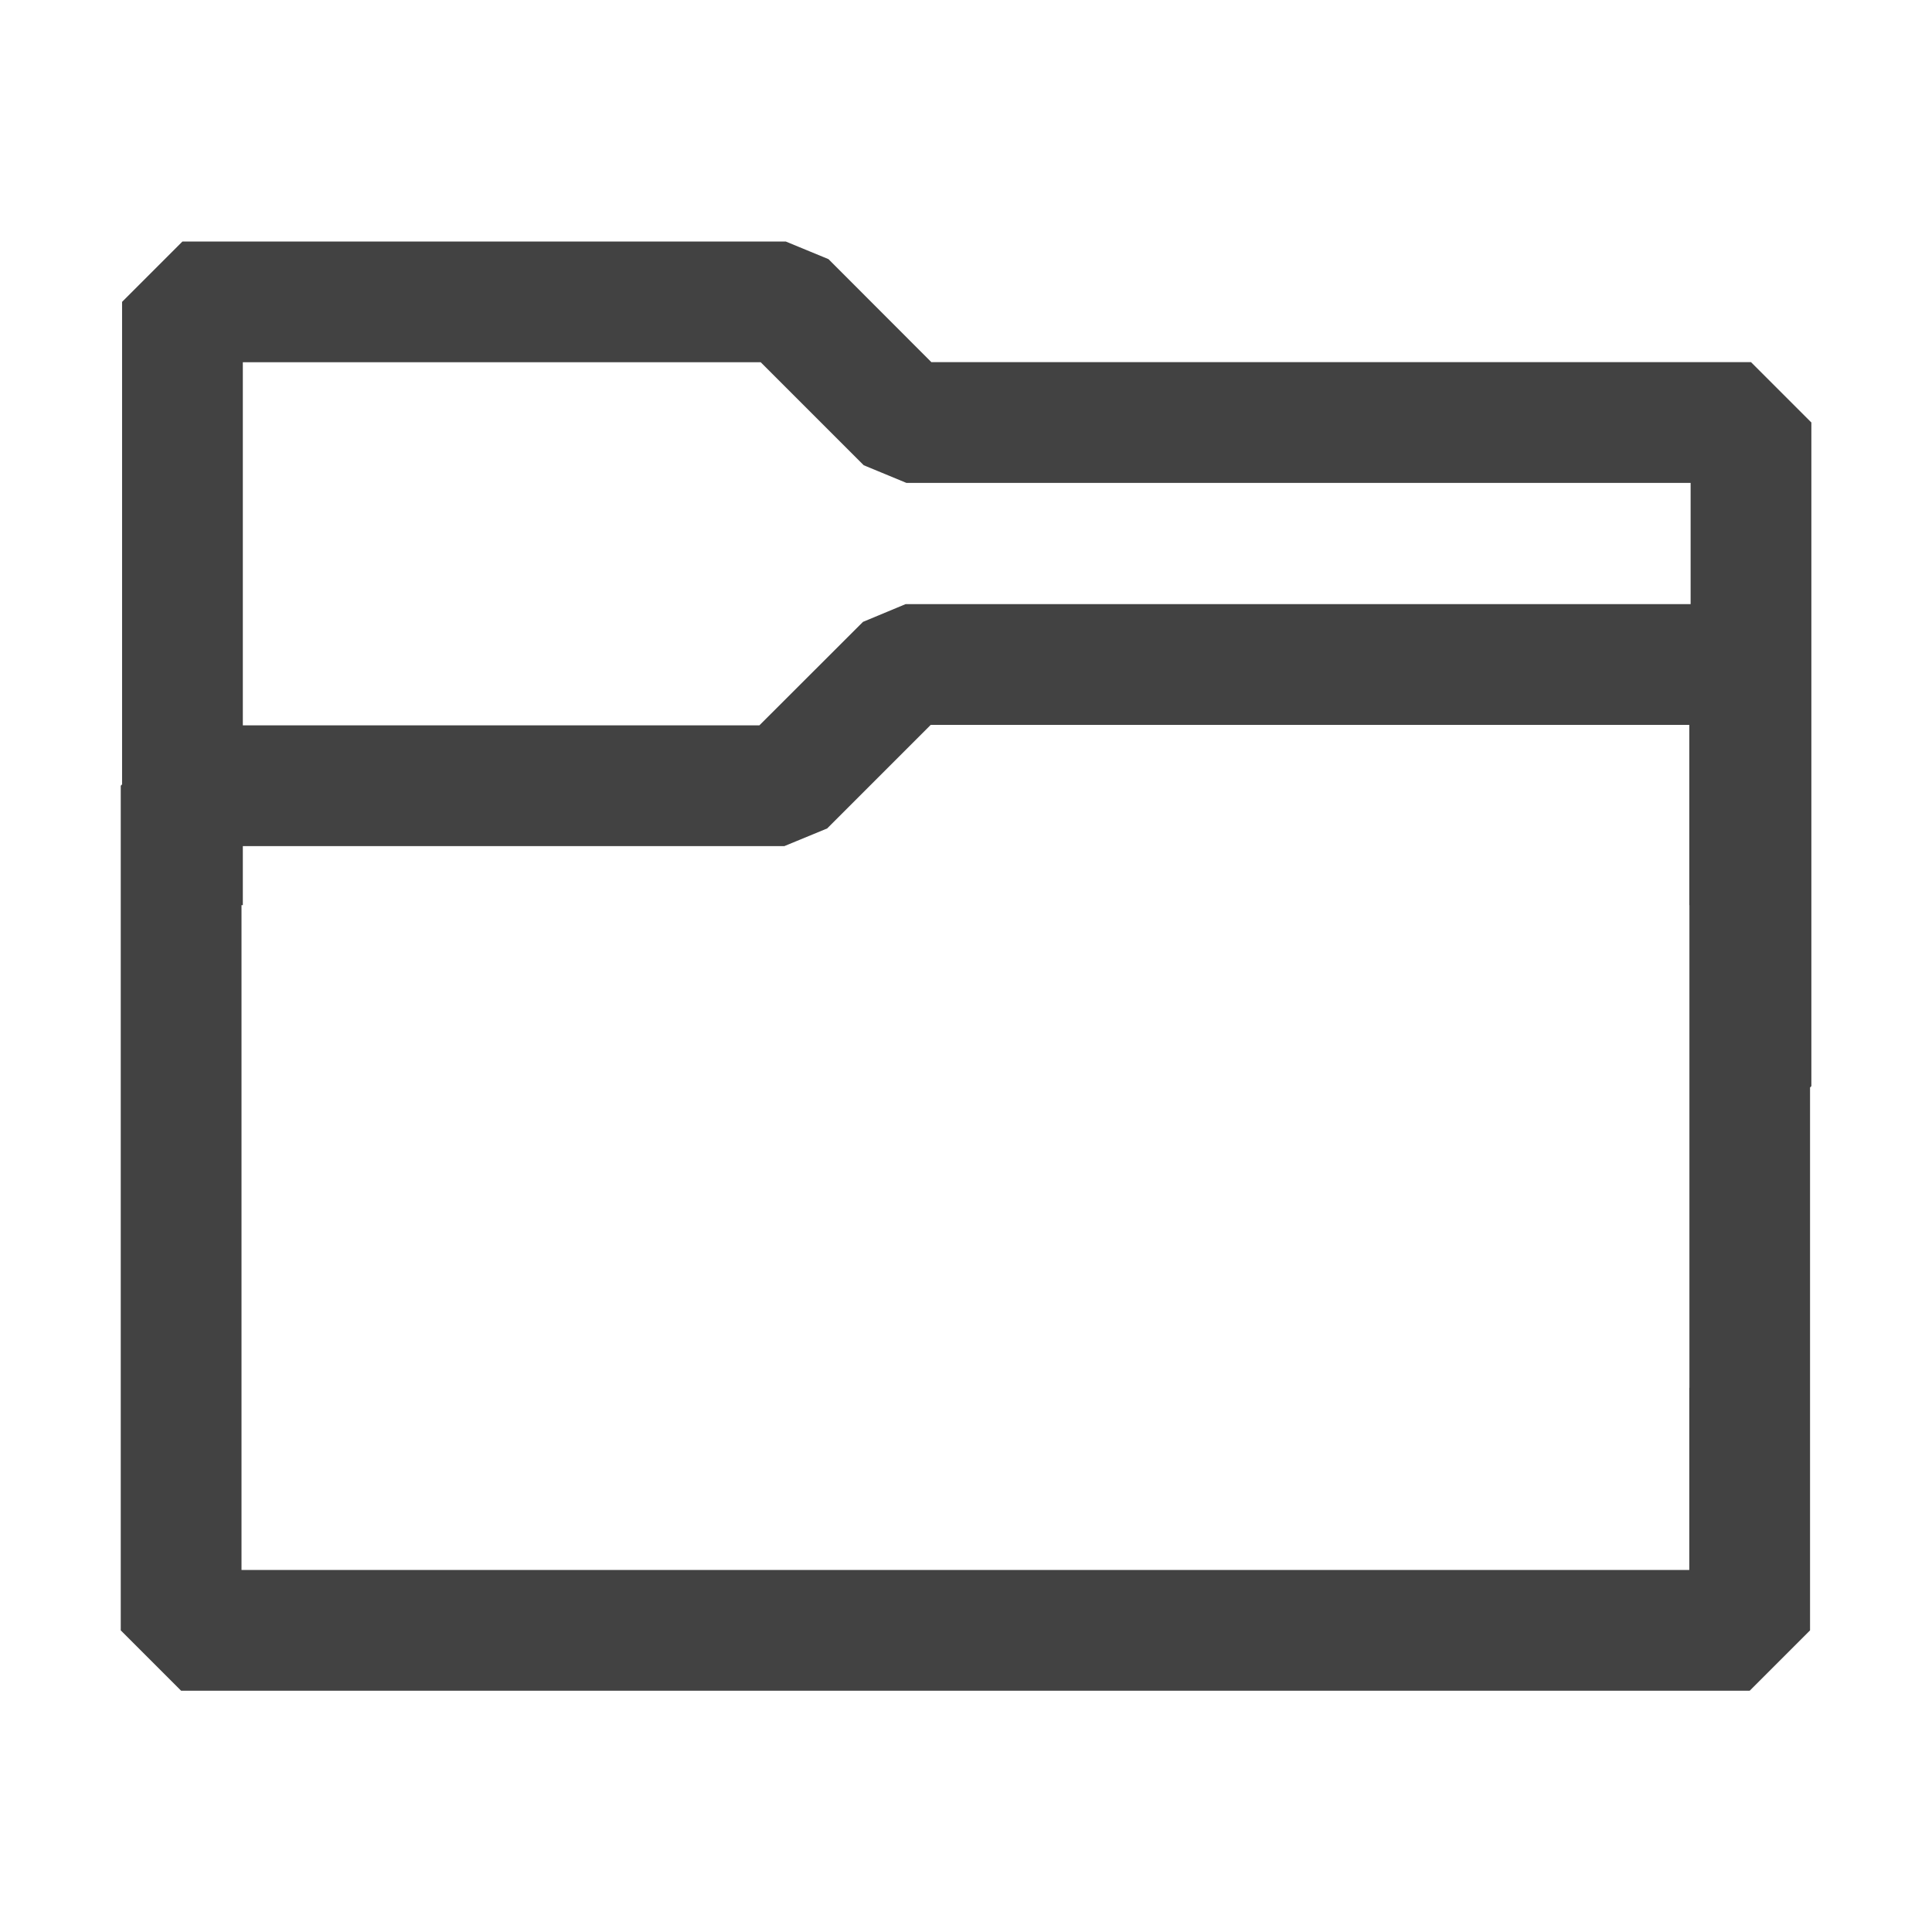
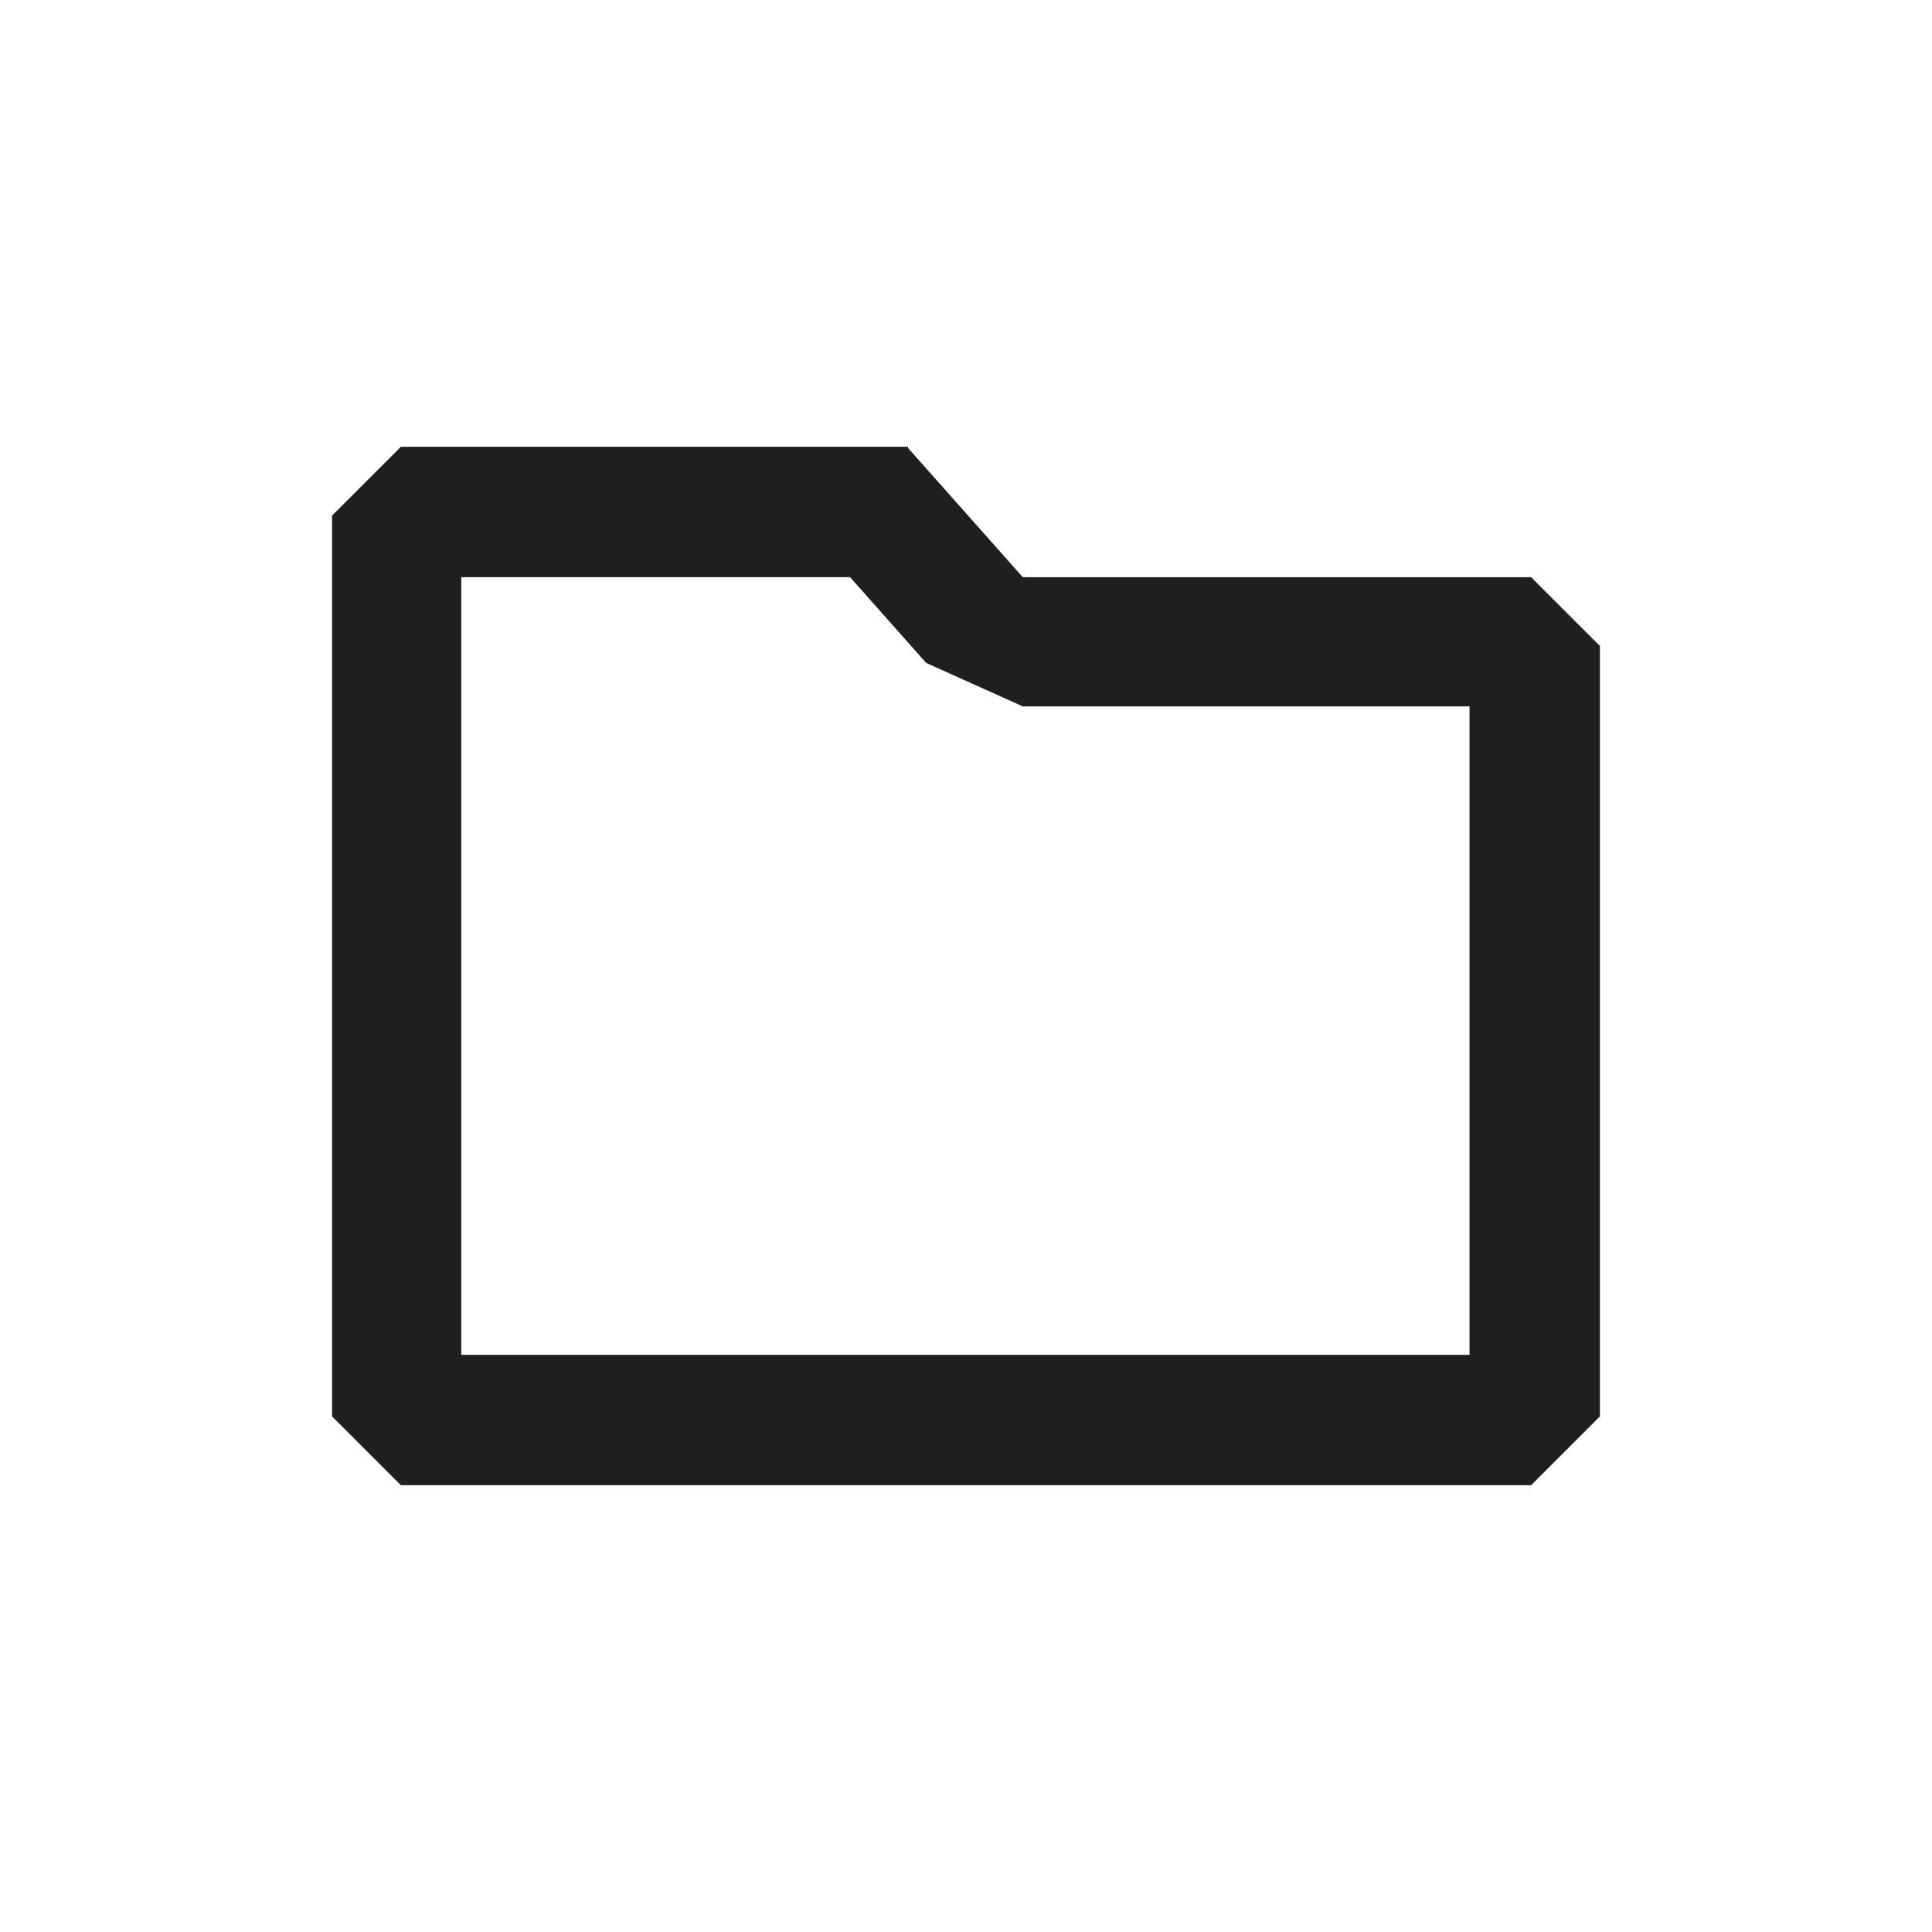
- <svg xmlns="http://www.w3.org/2000/svg" width="16" height="16" viewBox="0 0 16 16" fill="none">
-   <path fill-rule="evenodd" clip-rule="evenodd" d="M1.011 2.5L1.511 2H6.507L6.861 2.146L7.713 2.999H14.501L15.001 3.499V8.995L14.99 9.006V13.502L14.49 14.002H1.5L1 13.502V6.507L1.011 6.496V2.5ZM14.001 3.999V5.003H7.5L7.147 5.15L6.289 6.007H2.011V3H6.3L7.153 3.853L7.506 3.999H14.001ZM6.496 7.007H2.011V7.496H2V11.493H2V13.002H13.99V11.493H13.991V7.496H13.99V6.003H7.708L6.85 6.861L6.496 7.007Z" fill="#424242" />
+ <svg xmlns="http://www.w3.org/2000/svg" id="Layer_1" viewBox="0 0 16 16">
+   <defs>
+     <style>
+       .cls-1 {
+         fill: #1f1f1f;
+       }
+     </style>
+   </defs>
+   <path class="cls-1" d="M7.04,4.78l.63.71.8.36h3.7v5.37H3.82v-6.44h3.22M7.52,3.7H3.32l-.57.57v7.46l.57.57h9.36l.57-.57v-6.38l-.57-.57h-4.21l-.95-1.07h0Z" />
</svg>
